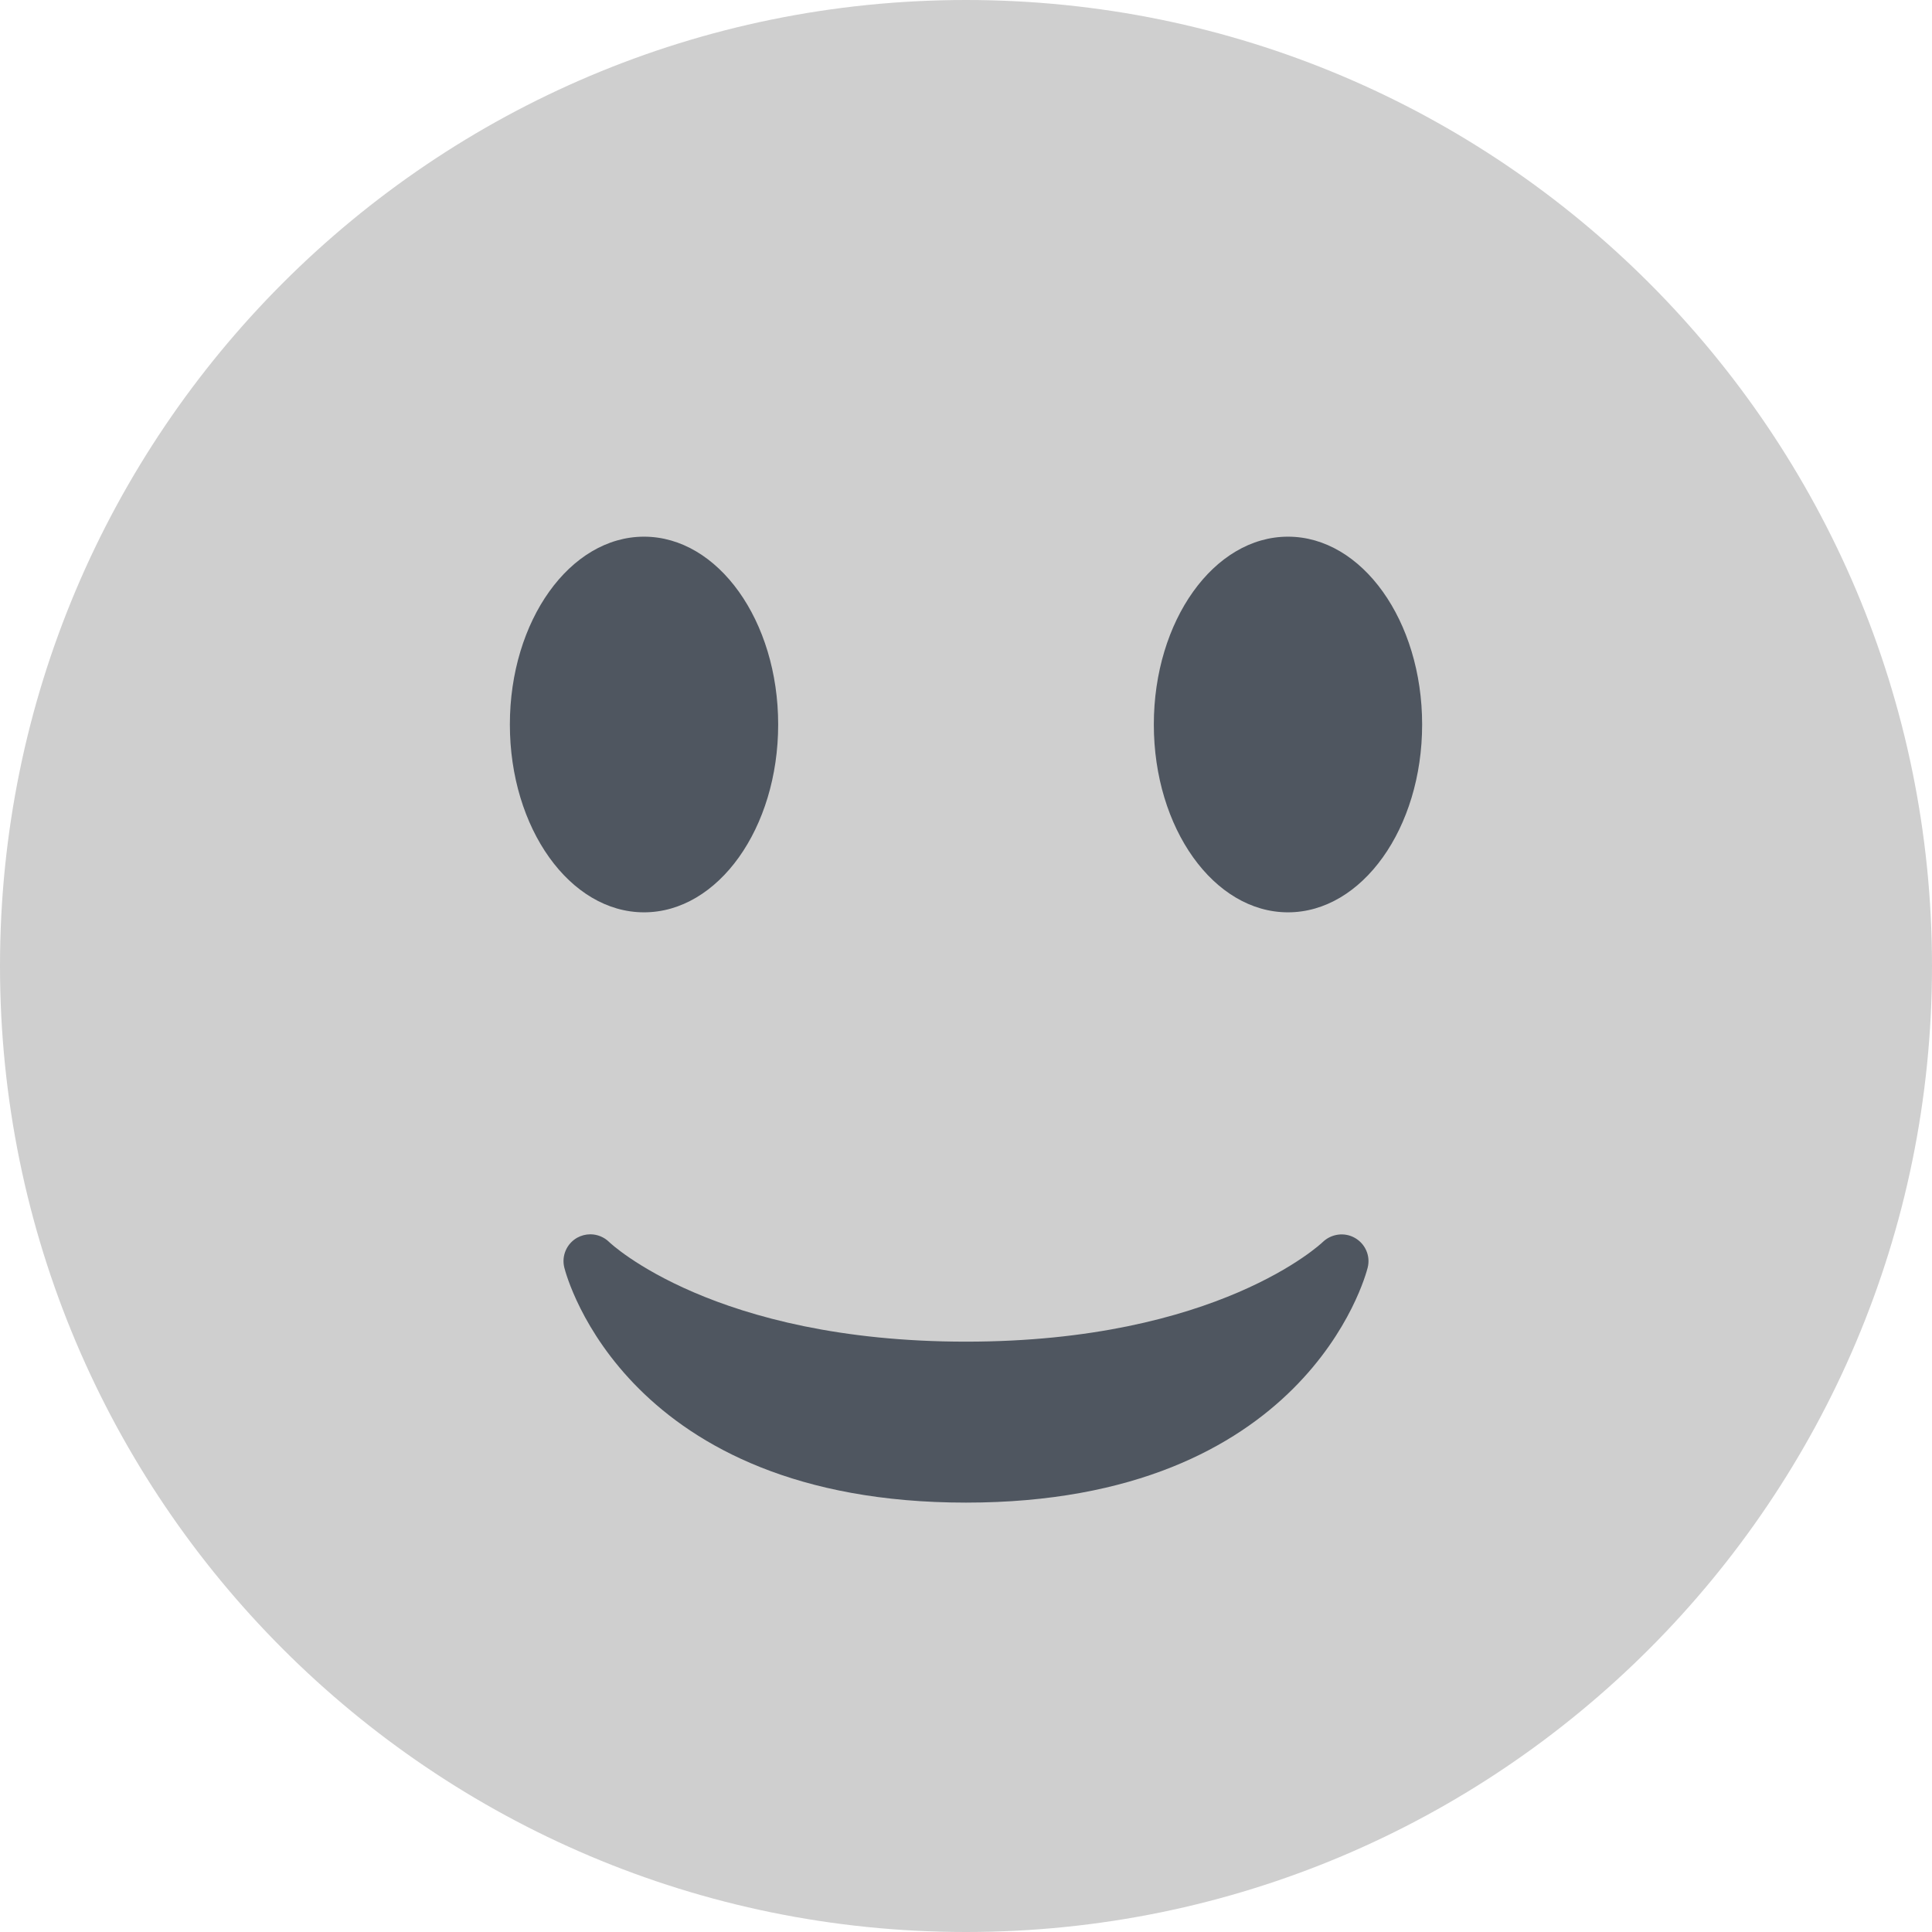
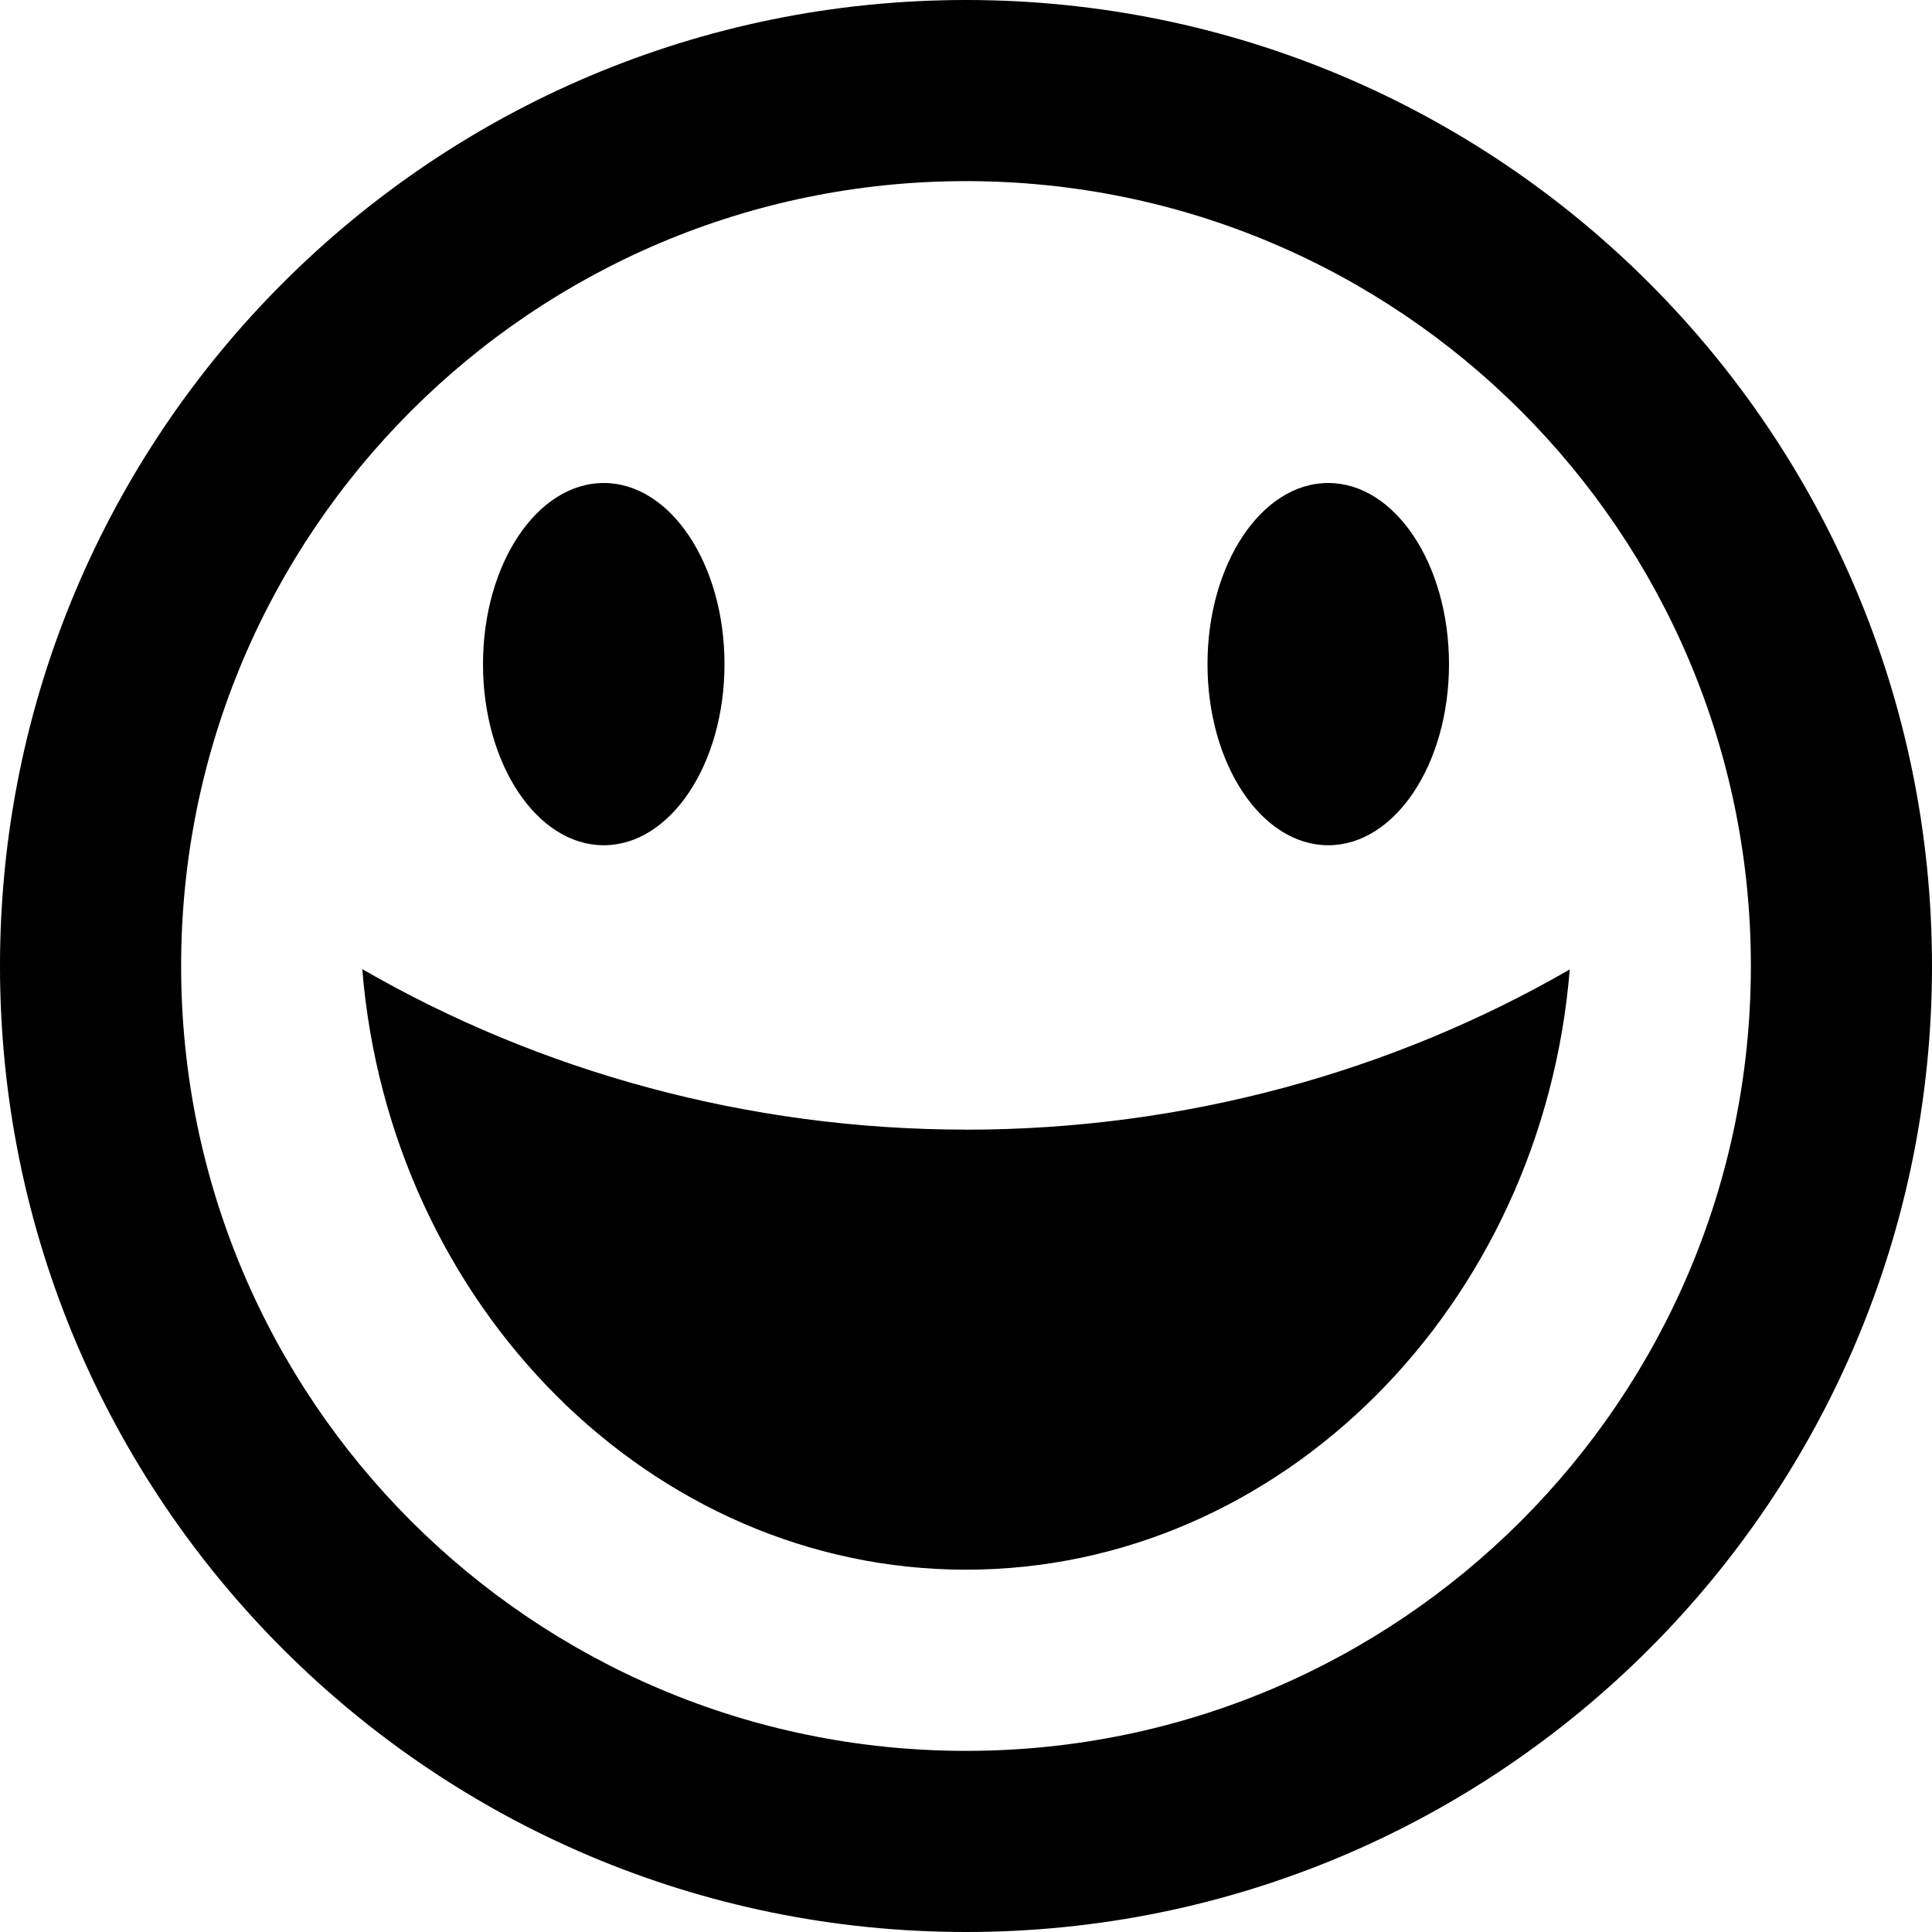
<svg xmlns="http://www.w3.org/2000/svg" version="1.1" width="32" height="32" viewBox="0 0 32 32">
-   <path fill="#cfcfcf" d="M16 32c8.837 0 16-7.163 16-16s-7.163-16-16-16c-8.837 0-16 7.163-16 16s7.163 16 16 16z" />
-   <path fill="#4f5660" d="M9.347 20.996c0.040 0.159 1.038 3.892 6.653 3.892s6.613-3.733 6.653-3.892c0.049-0.193-0.038-0.393-0.211-0.492-0.173-0.099-0.39-0.069-0.533 0.068-0.017 0.017-1.737 1.65-5.909 1.65s-5.893-1.633-5.909-1.649c-0.085-0.084-0.199-0.129-0.313-0.129-0.075 0-0.15 0.019-0.219 0.057-0.174 0.099-0.261 0.301-0.212 0.495z" />
-   <path fill="#4f5660" d="M10.667 15.111c1.227 0 2.222-1.393 2.222-3.111s-0.995-3.111-2.222-3.111c-1.227 0-2.222 1.393-2.222 3.111s0.995 3.111 2.222 3.111z" />
-   <path fill="#4f5660" d="M21.333 15.111c1.227 0 2.222-1.393 2.222-3.111s-0.995-3.111-2.222-3.111c-1.227 0-2.222 1.393-2.222 3.111s0.995 3.111 2.222 3.111z" />
+   <path d="M16 32c8.837 0 16-7.163 16-16s-7.163-16-16-16-16 7.163-16 16 7.163 16 16 16zM16 3c7.18 0 13 5.82 13 13s-5.82 13-13 13-13-5.82-13-13 5.82-13 13-13zM16 18.711c3.623 0 7.070-0.963 10-2.654-0.455 5.576-4.785 9.942-10 9.942s-9.544-4.371-10-9.947c2.93 1.691 6.377 2.658 10 2.658zM8 11c0-1.657 0.895-3 2-3s2 1.343 2 3c0 1.657-0.895 3-2 3s-2-1.343-2-3zM20 11c0-1.657 0.895-3 2-3s2 1.343 2 3c0 1.657-0.895 3-2 3s-2-1.343-2-3z" />
</svg>
